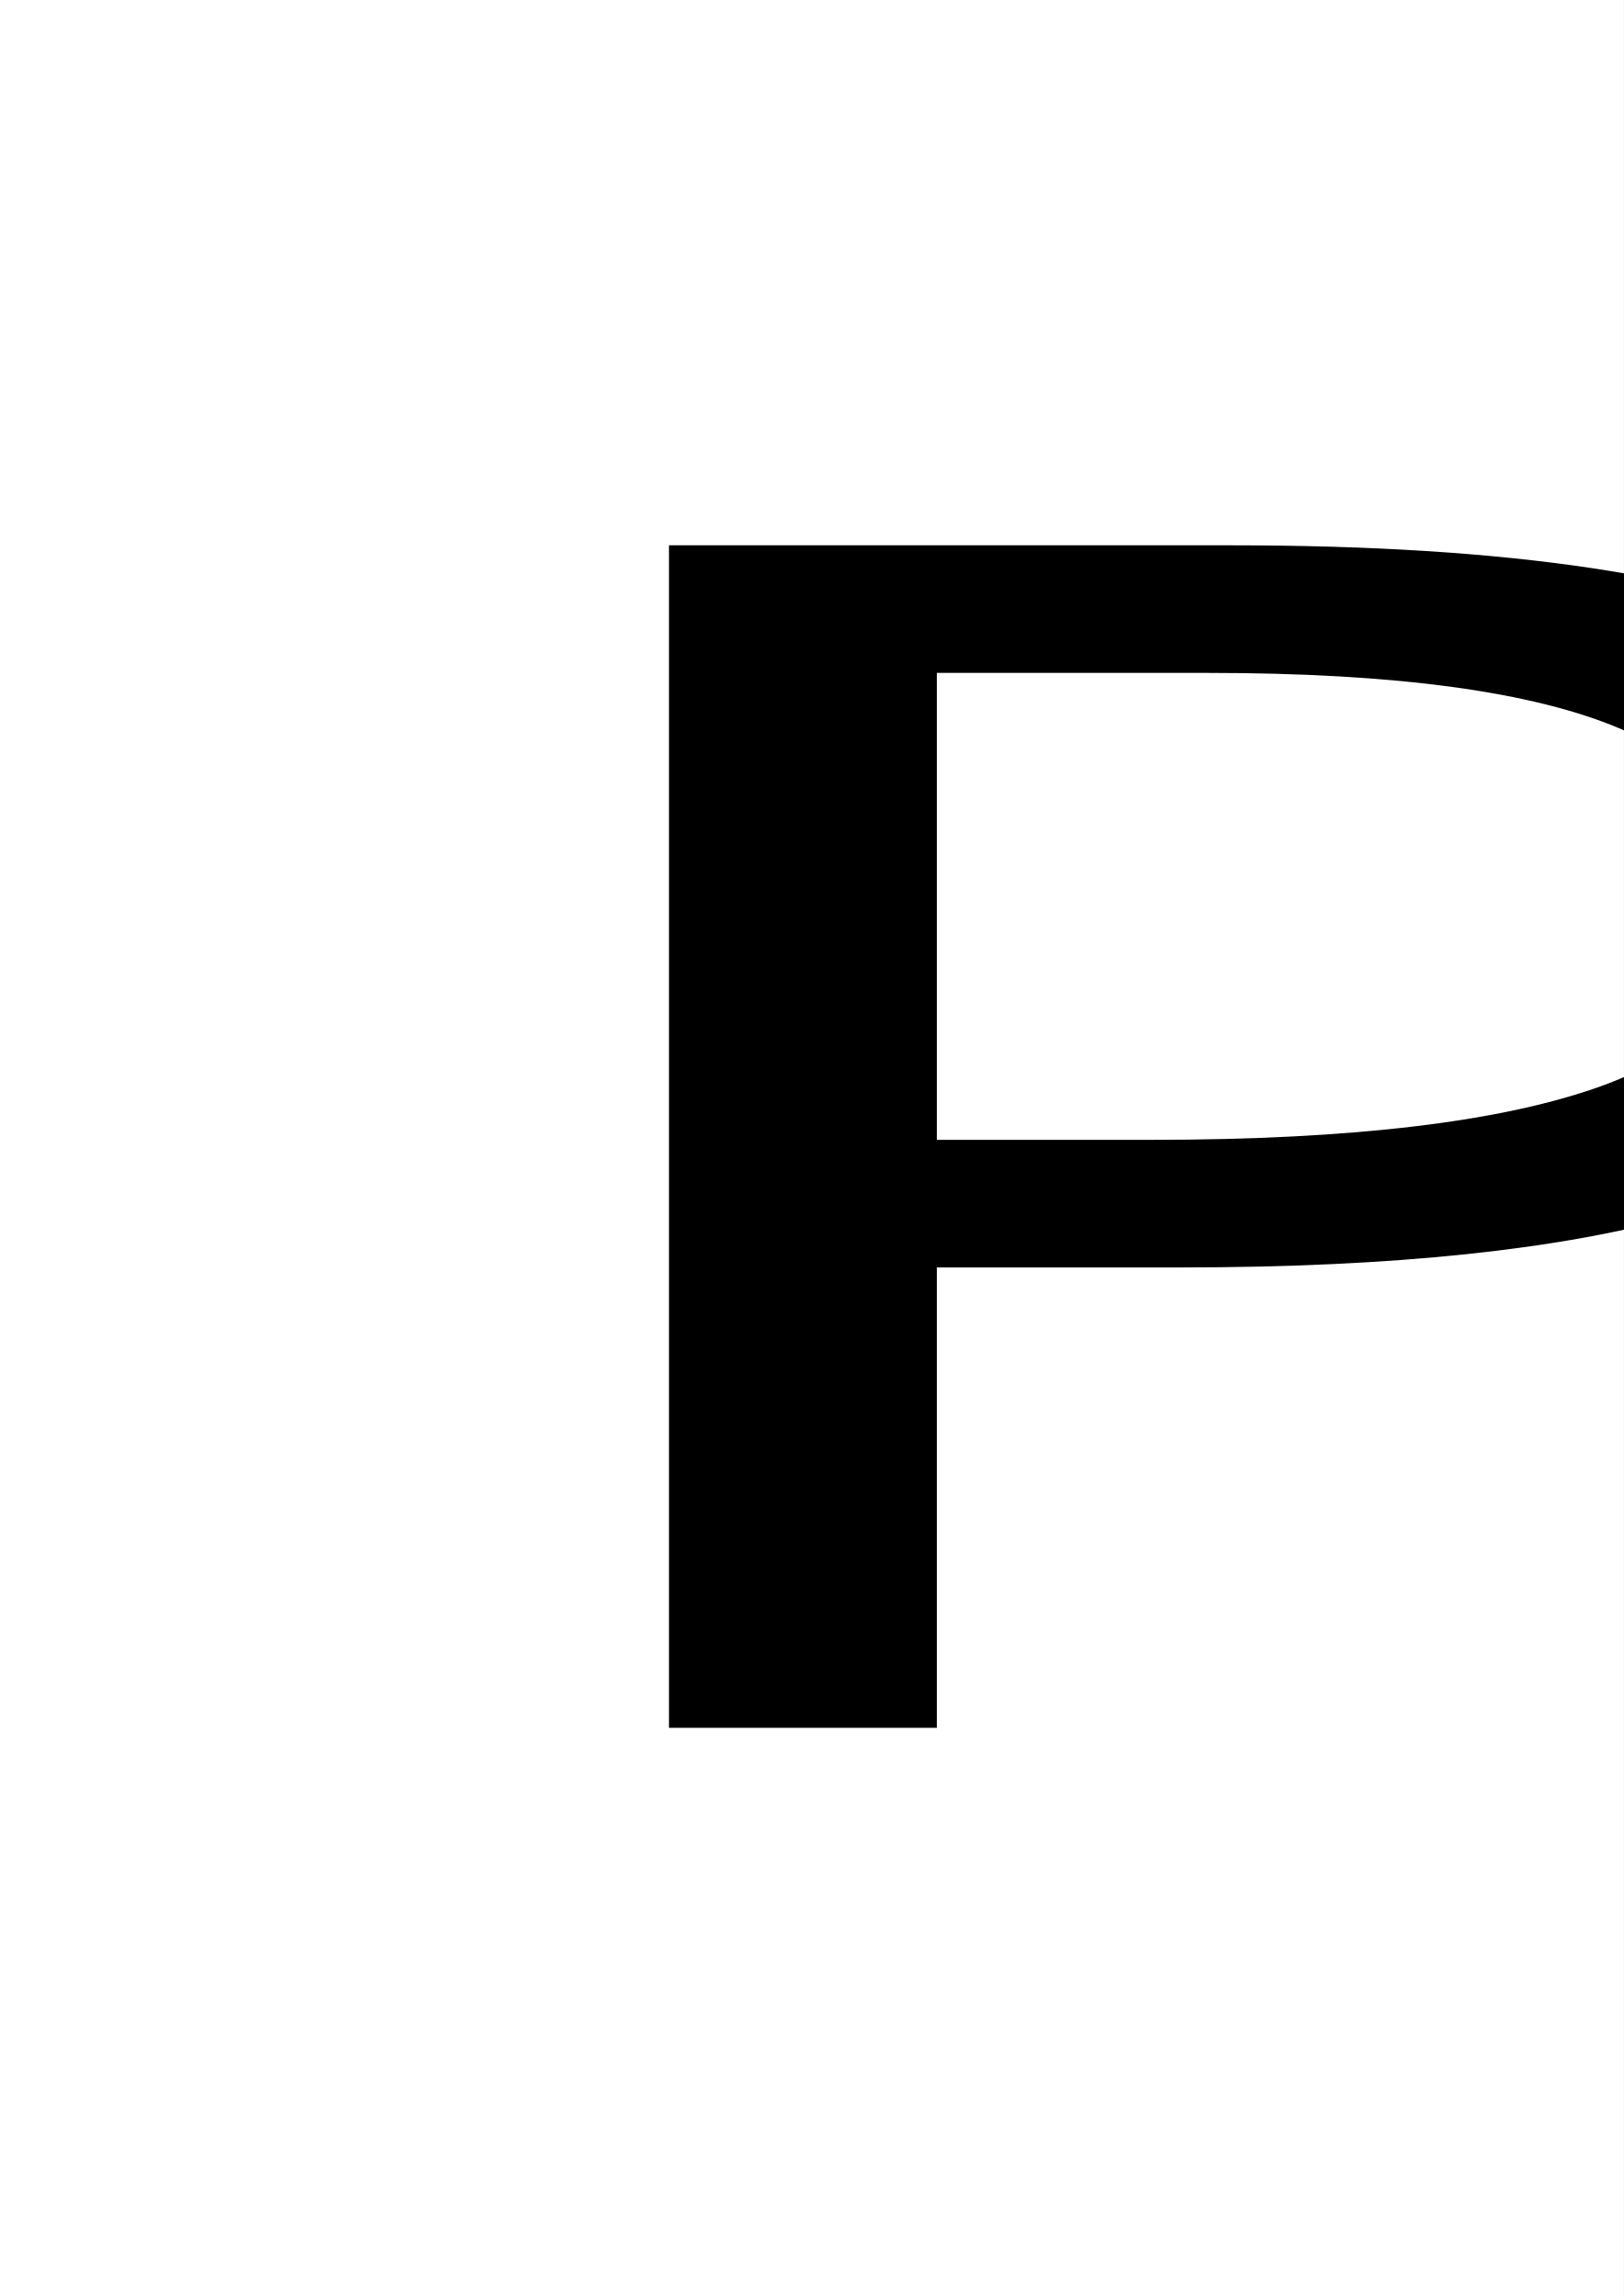
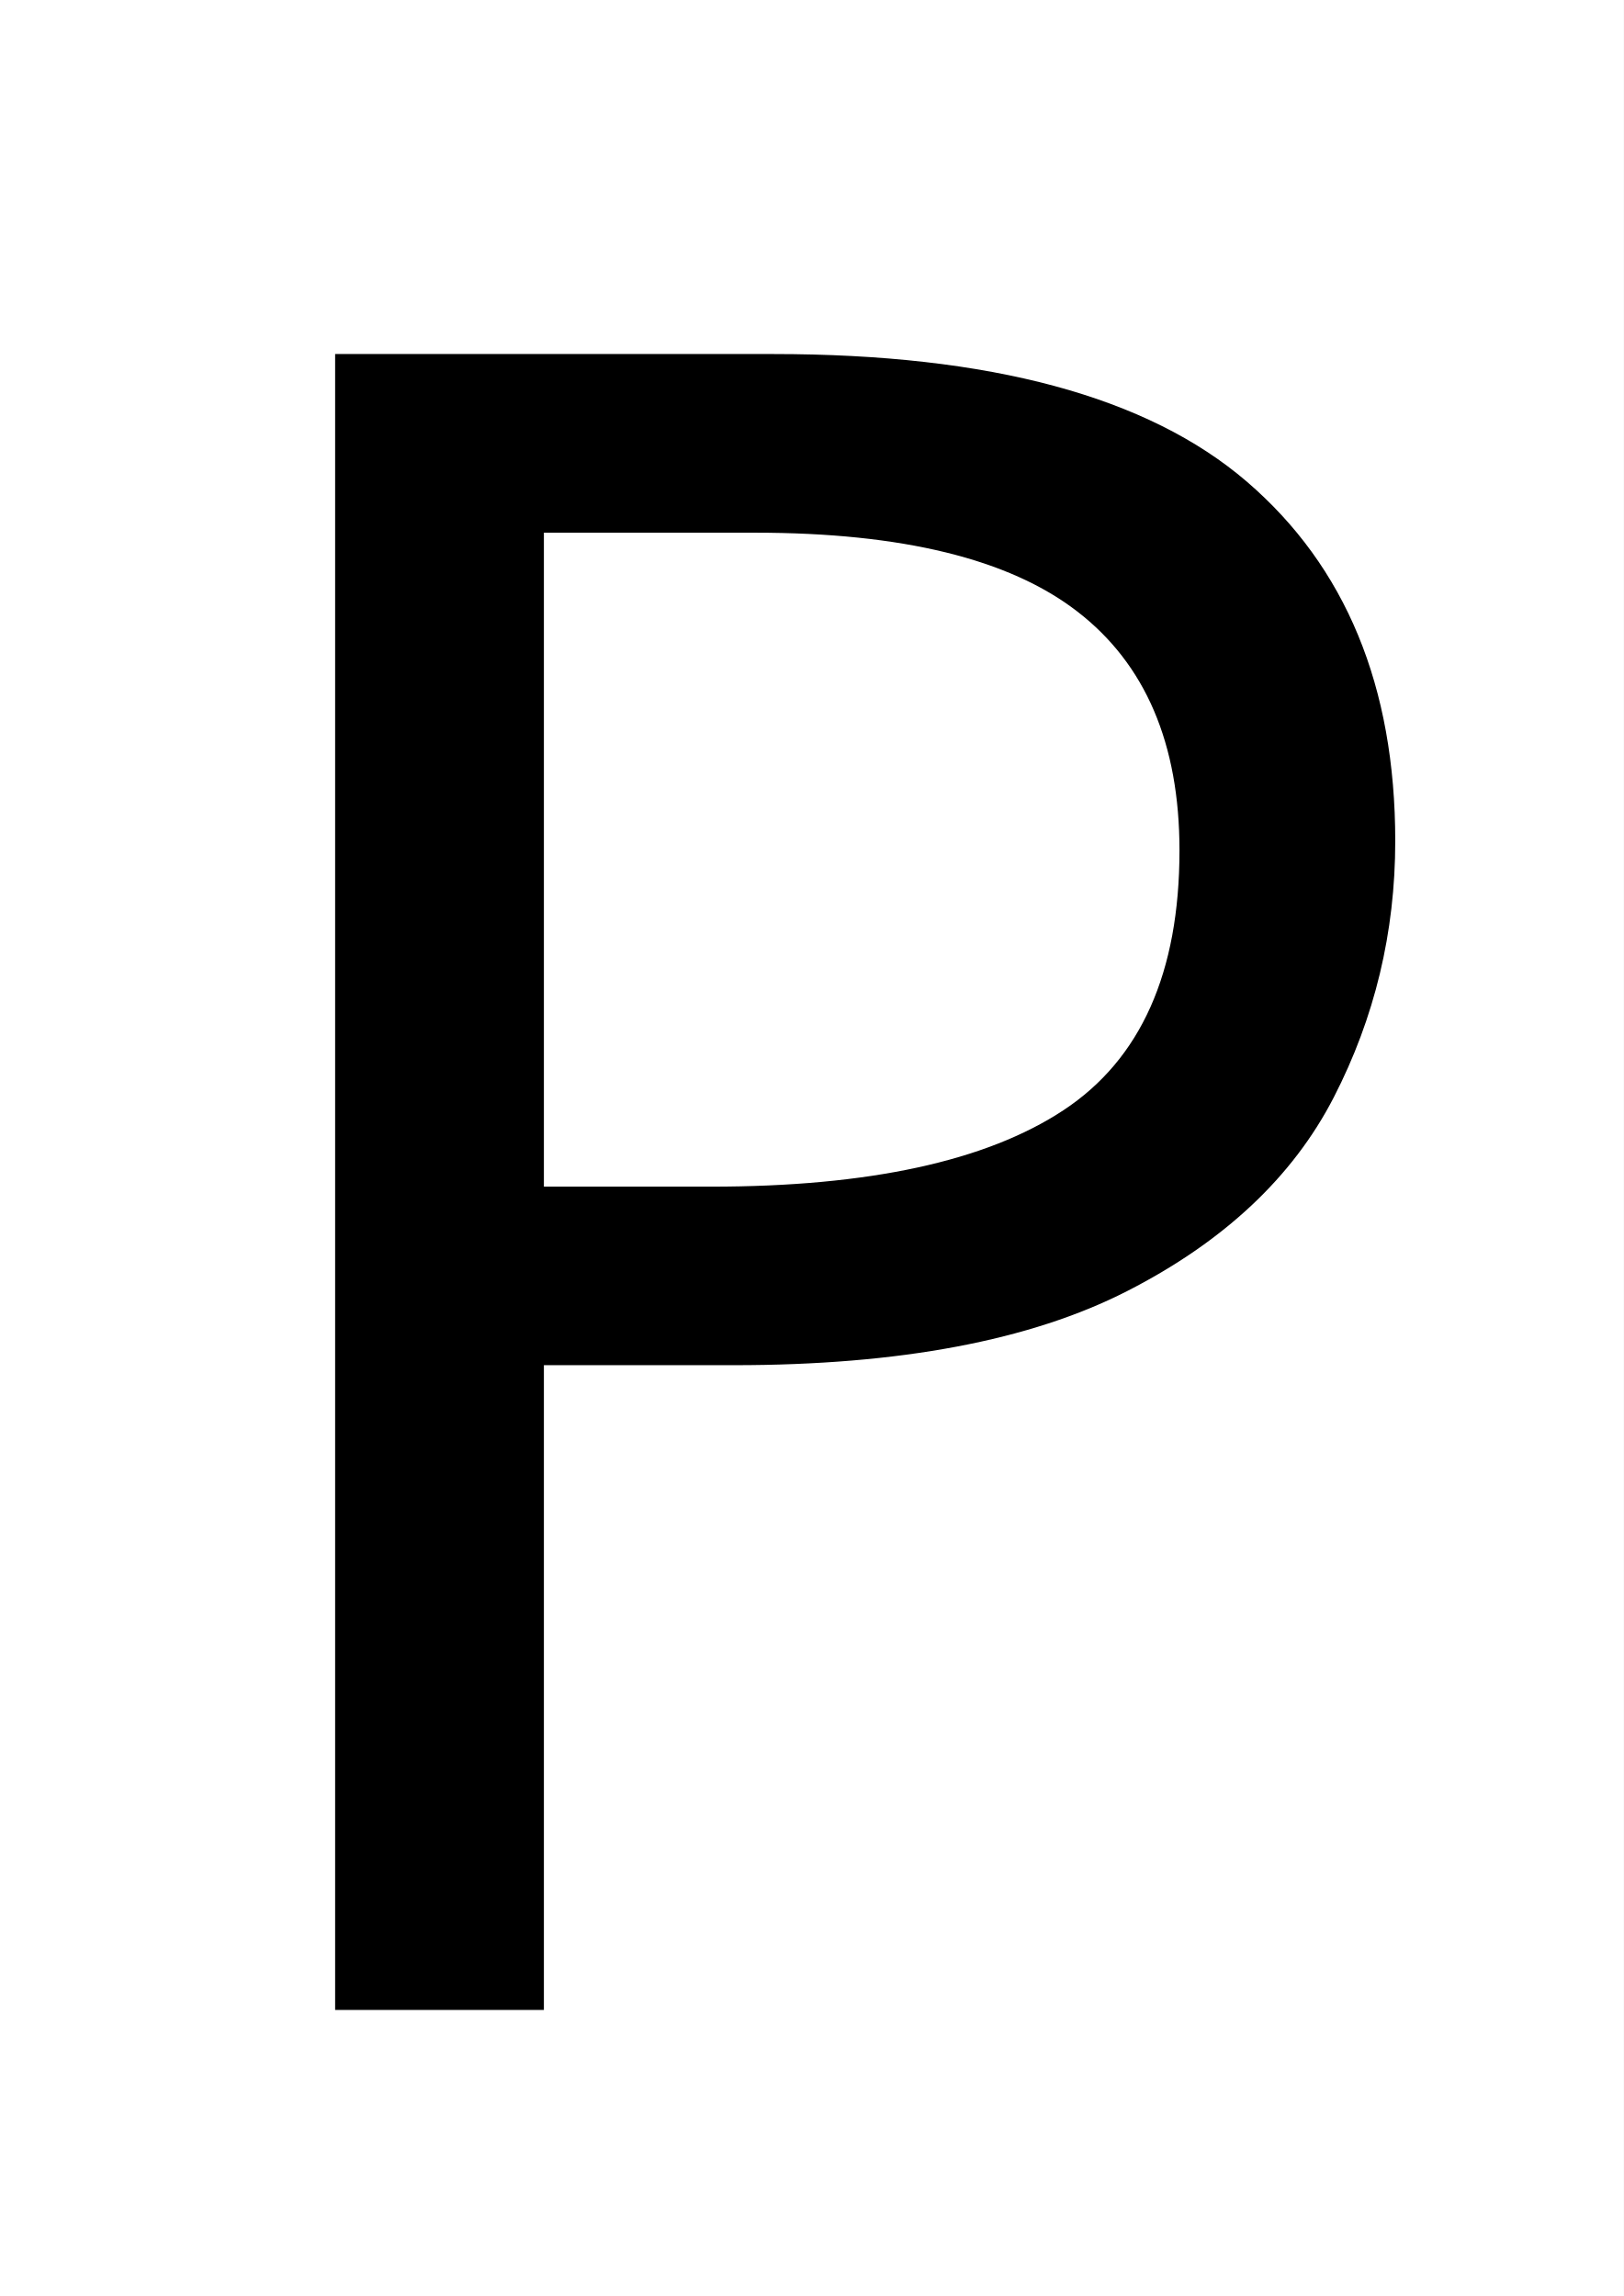
- <svg xmlns="http://www.w3.org/2000/svg" width="210mm" height="297mm" viewBox="0 0 210 297" version="1.1" id="svg1">
+ <svg xmlns="http://www.w3.org/2000/svg" viewBox="0 0 210 297" width="100%" height="100%" preserveAspectRatio="xMidYMid meet">
  <defs id="defs1">
    <rect x="336.342" y="497.315" width="5.235" height="620.335" id="rect2" />
  </defs>
  <g id="layer1">
-     <rect style="fill:#ffffff;fill-opacity:1;stroke-width:0.264" id="rect1" width="210" height="300" x="0" y="0" />
-     <text xml:space="preserve" style="font-style:normal;font-variant:normal;font-weight:normal;font-stretch:condensed;font-size:287.174px;font-family:'Niagara Solid';-inkscape-font-specification:'Niagara Solid Condensed';text-align:start;writing-mode:lr-tb;direction:ltr;text-anchor:start;fill:#000000;stroke-width:0.337" x="36.682" y="299.606" id="text1" transform="scale(1.34052,0.7459794)">
-       <tspan id="tspan1" style="font-style:normal;font-variant:normal;font-weight:normal;font-stretch:condensed;font-size:287.174px;font-family:'Niagara Solid';-inkscape-font-specification:'Niagara Solid Condensed';stroke-width:0.337" x="36.682" y="299.606">P</tspan>
-     </text>
+     <rect style="fill:#ffffff;fill-opacity:1;" id="rect1" width="100%" height="100%" x="0" y="0" />
+     <text xml:space="preserve" style="font-family:'Niagara Solid'; font-size:300px; fill:#000000; text-anchor:middle;" x="105" y="260" id="text1">P</text>
  </g>
</svg>
